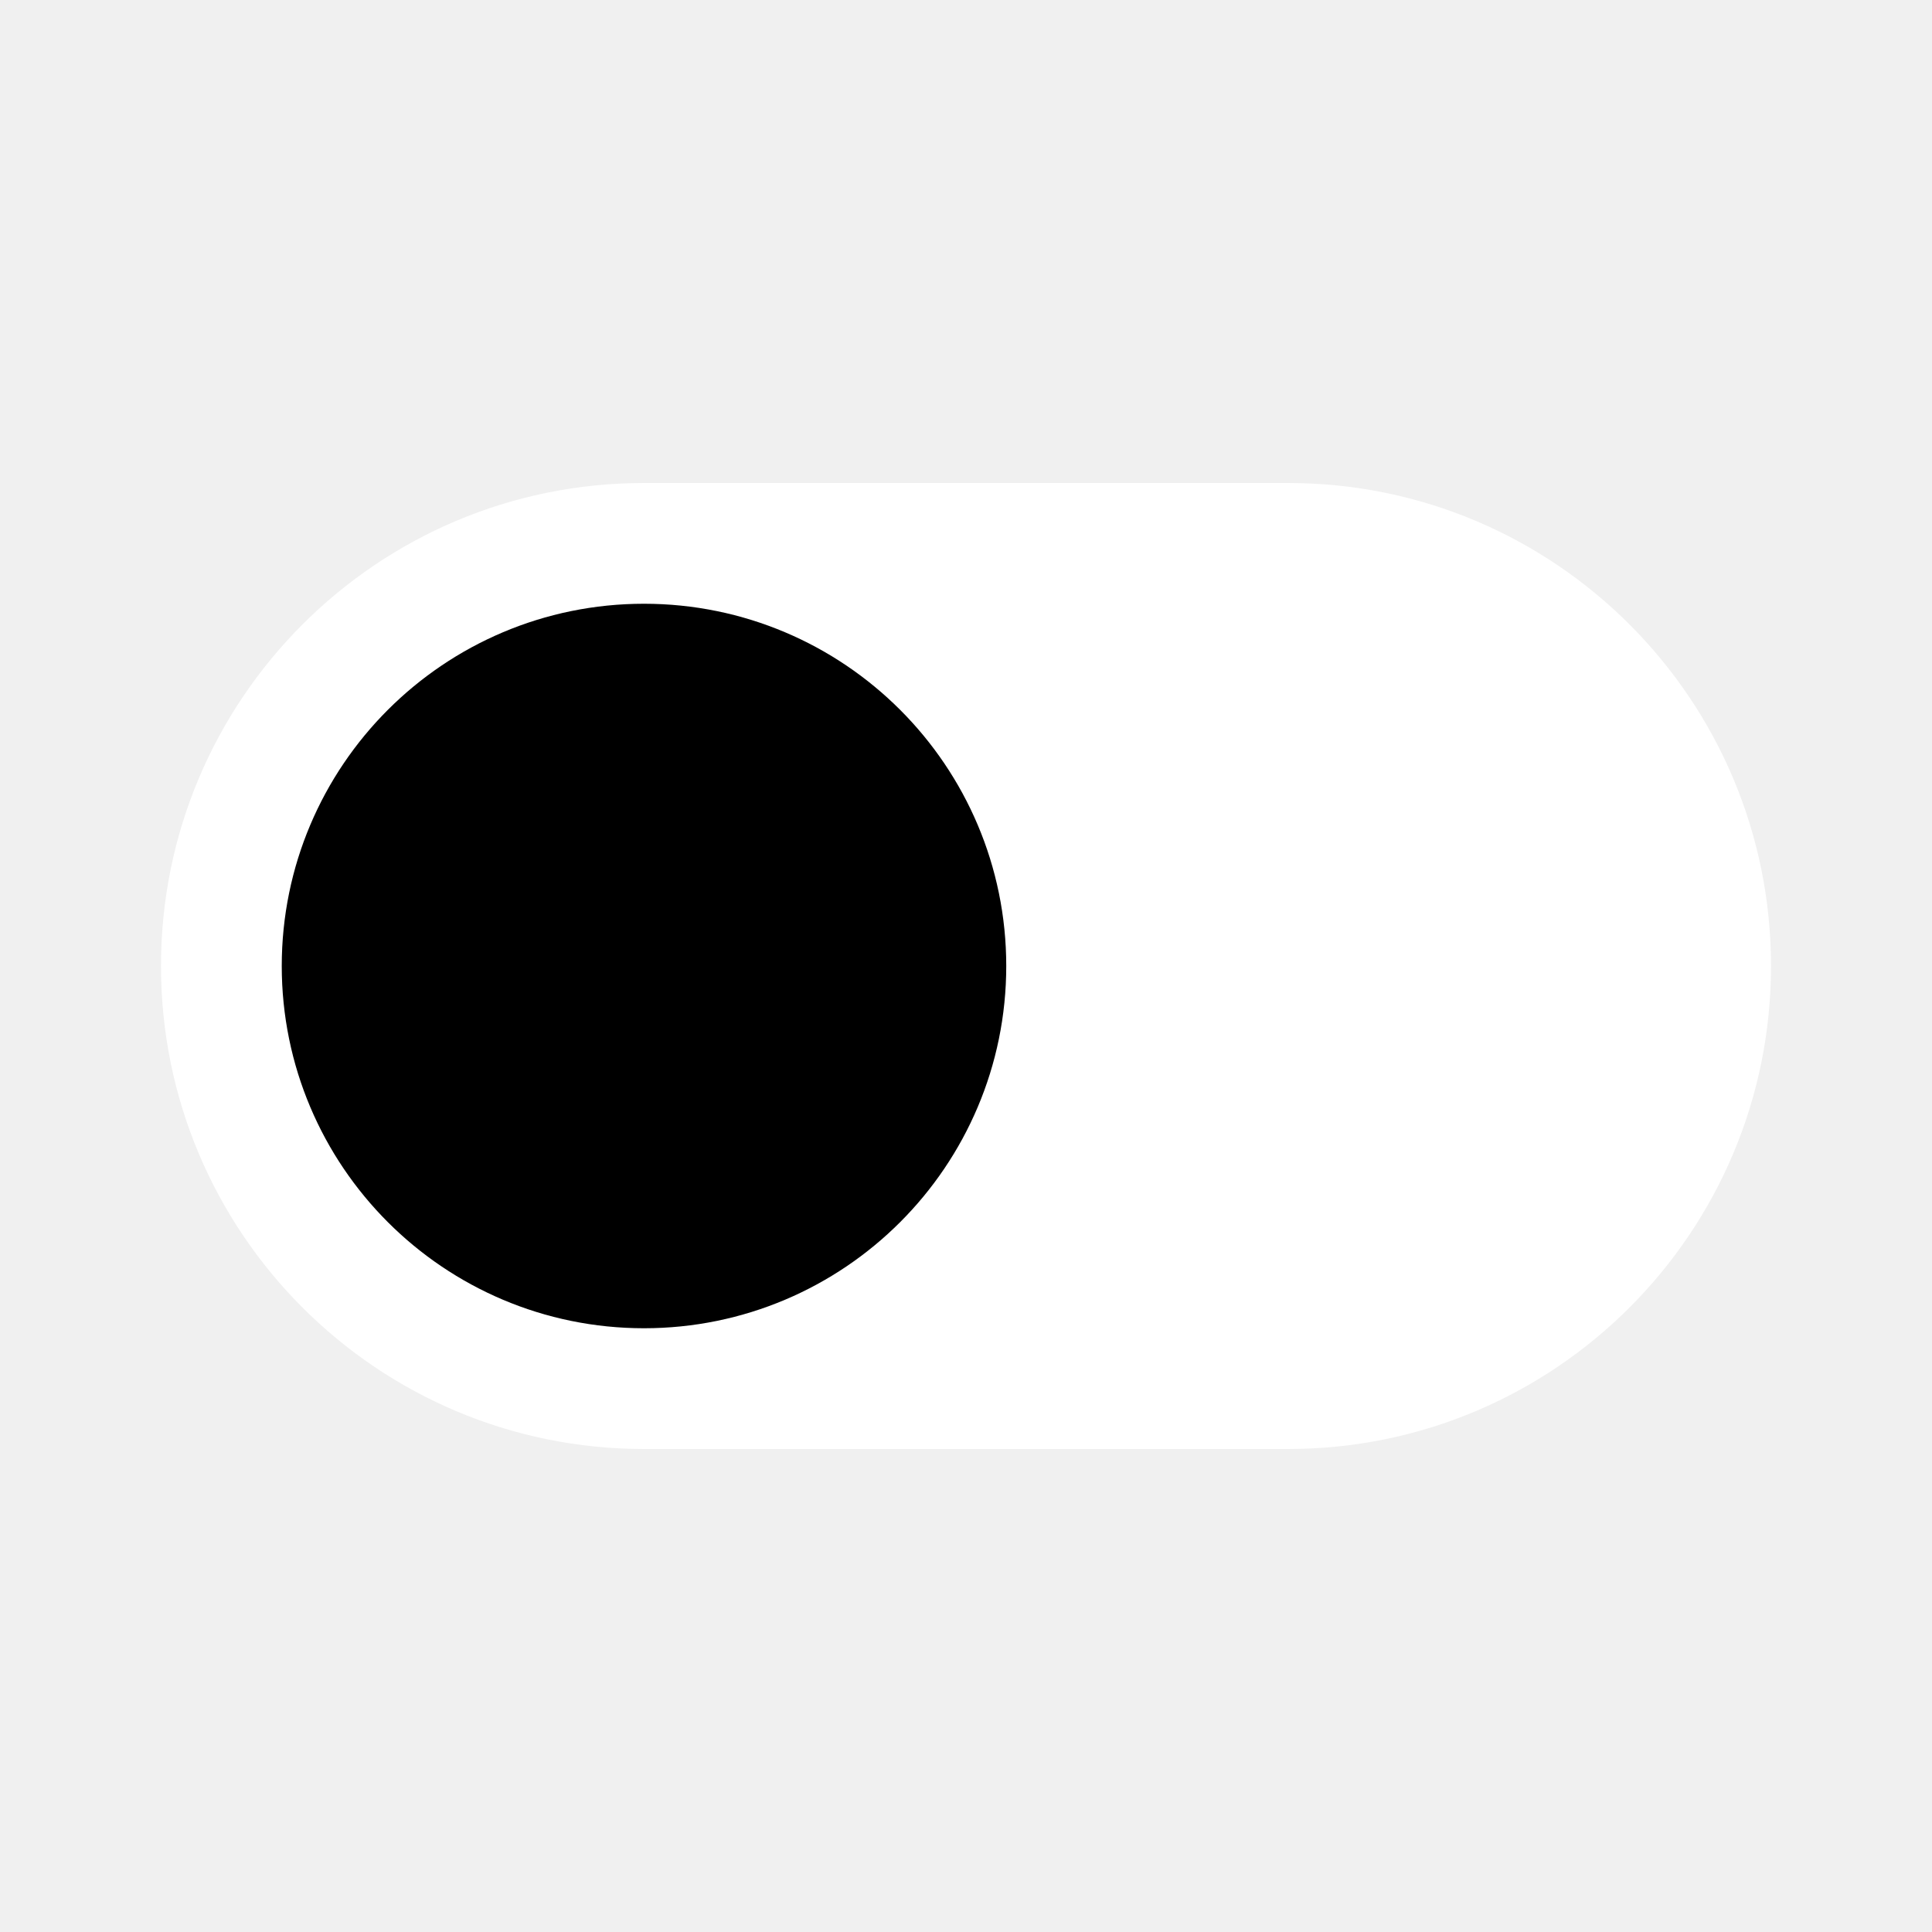
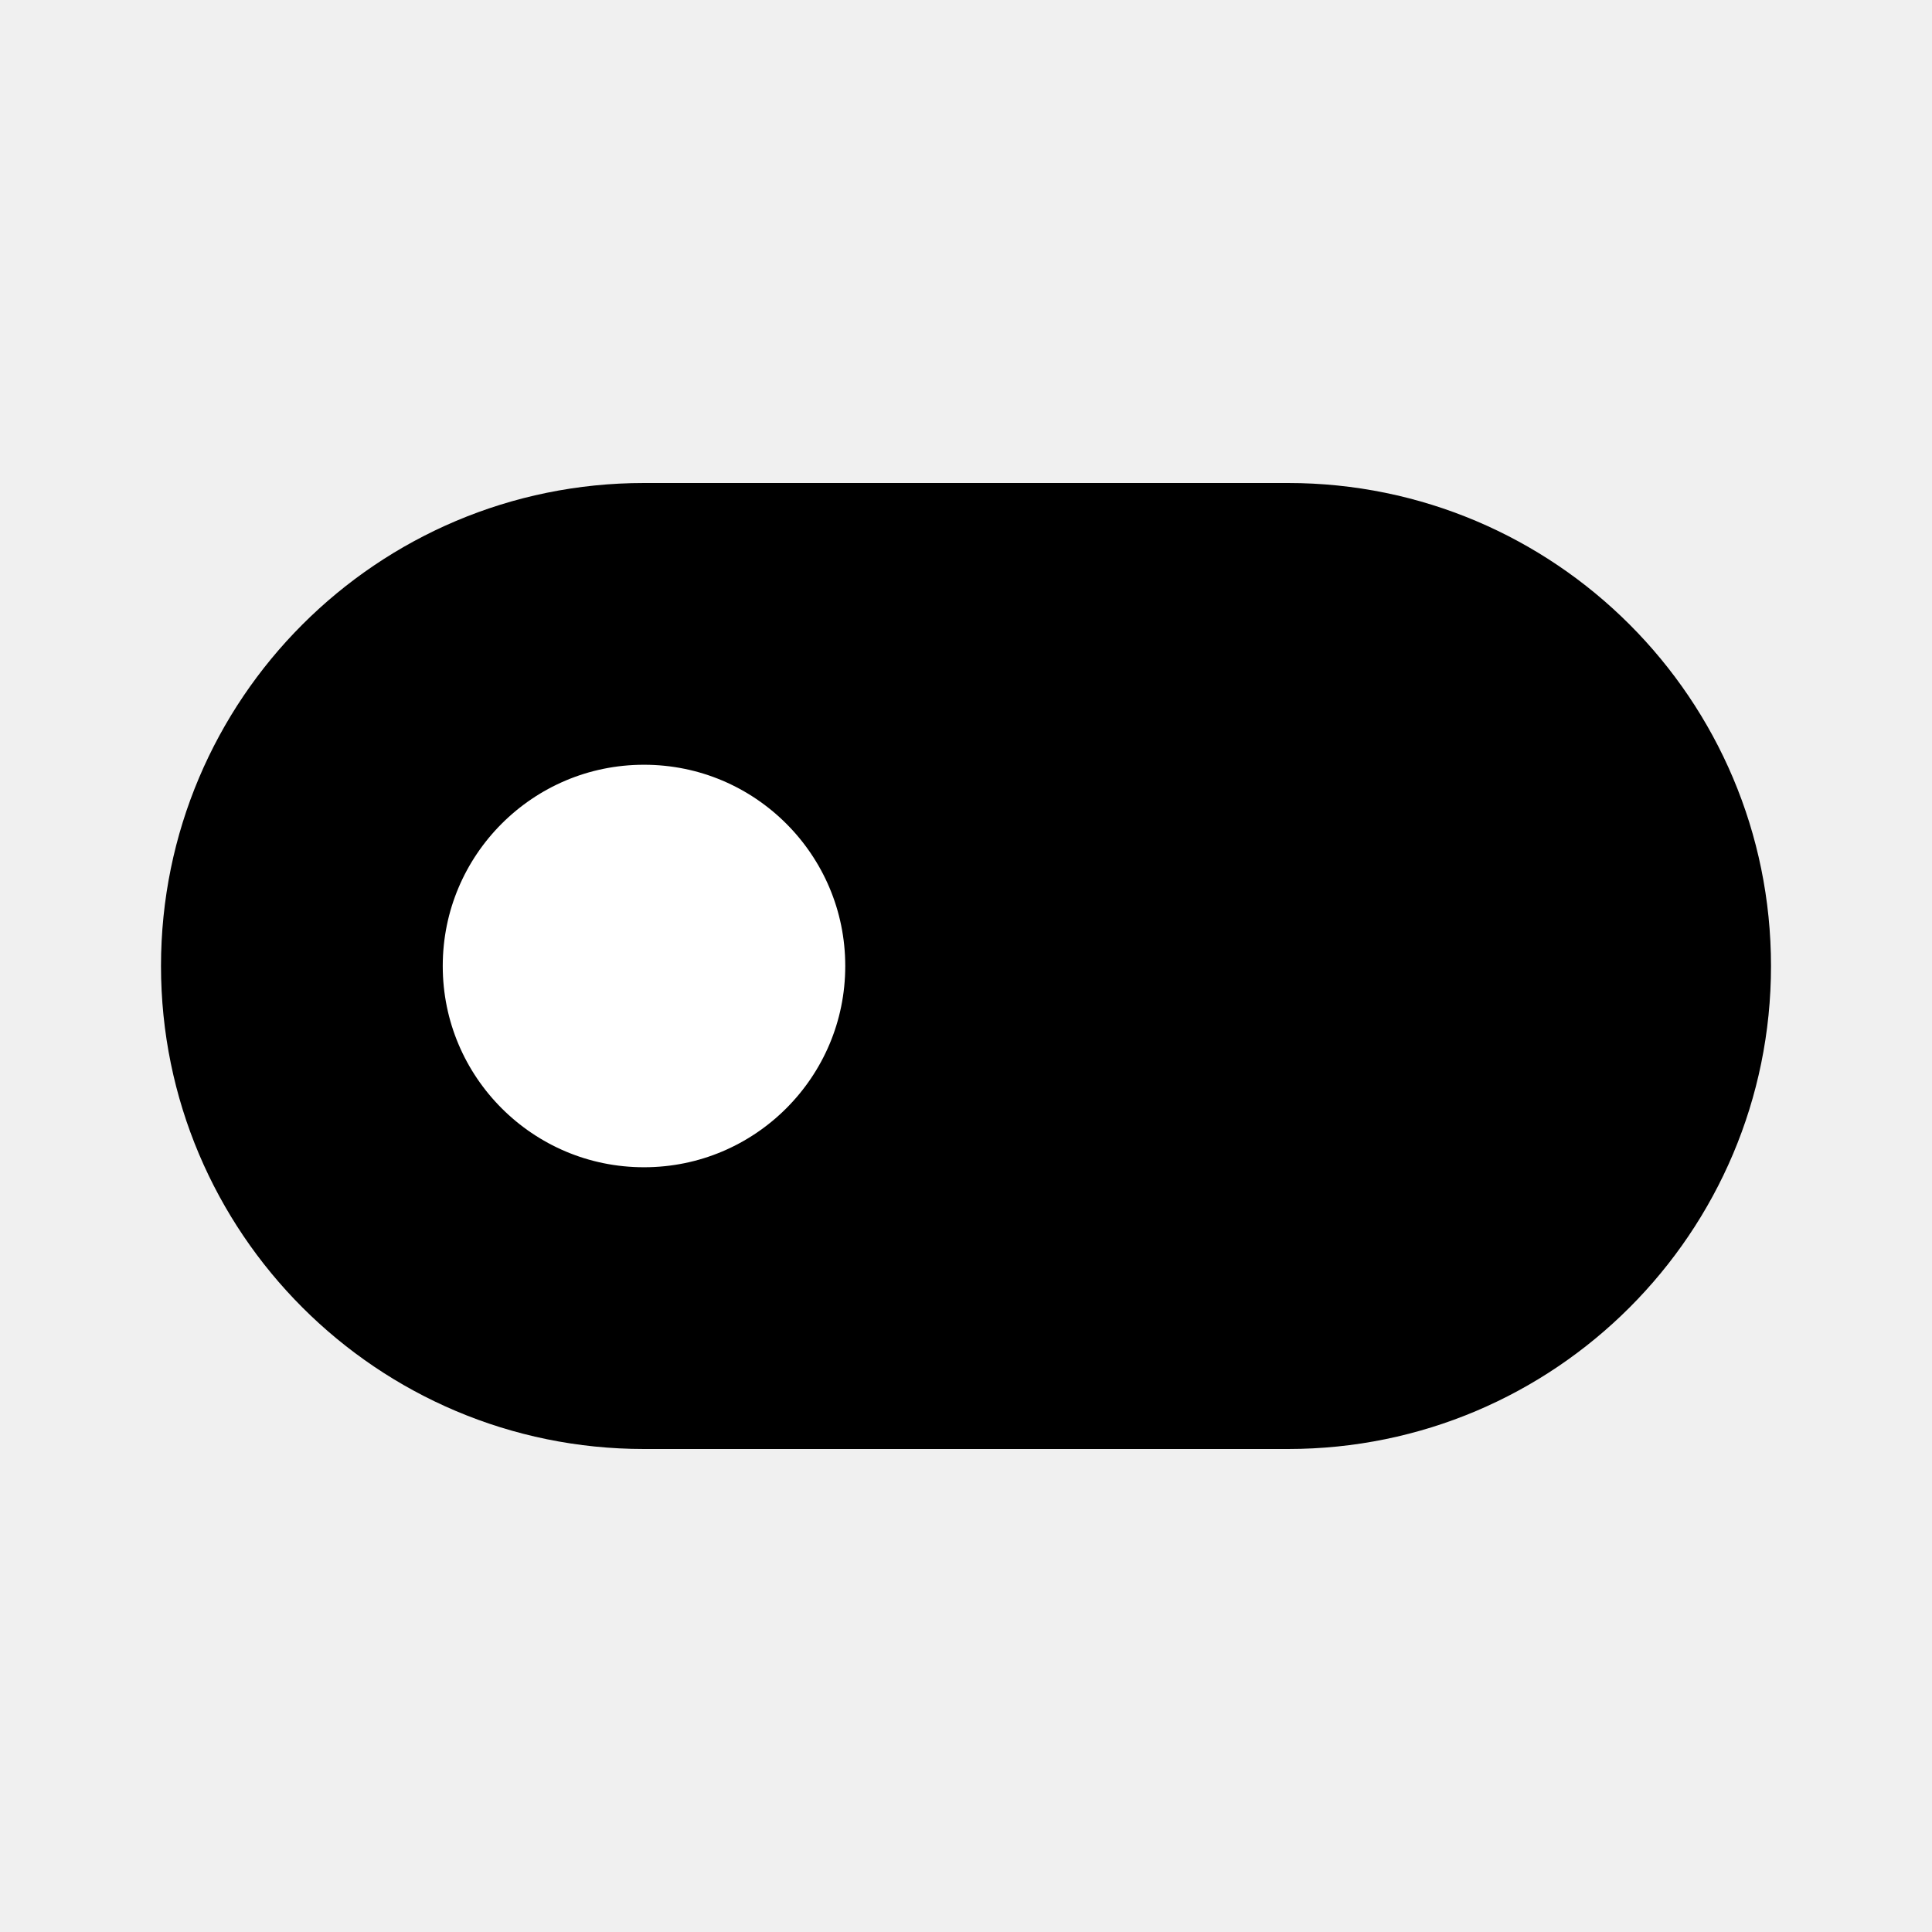
<svg xmlns="http://www.w3.org/2000/svg" class="icon icon-tabler icon-tabler-toggle-left" width="24" height="24" viewBox="0 0 24 24" stroke-width="2" stroke="currentColor" fill="none" stroke-linecap="round" stroke-linejoin="round">
  <path stroke="none" d="M0 0h24v24H0z" />
-   <rect stroke="none" x="2" y="6" width="20" height="12" rx="6" fill="white" />
-   <circle cx="8" cy="12" r="3.5" fill="black" />
+   <rect stroke="none" x="2" y="6" width="20" height="12" rx="6" fill="black" />
+   <circle cx="8" cy="12" r="3.5" fill="white" />
</svg>
